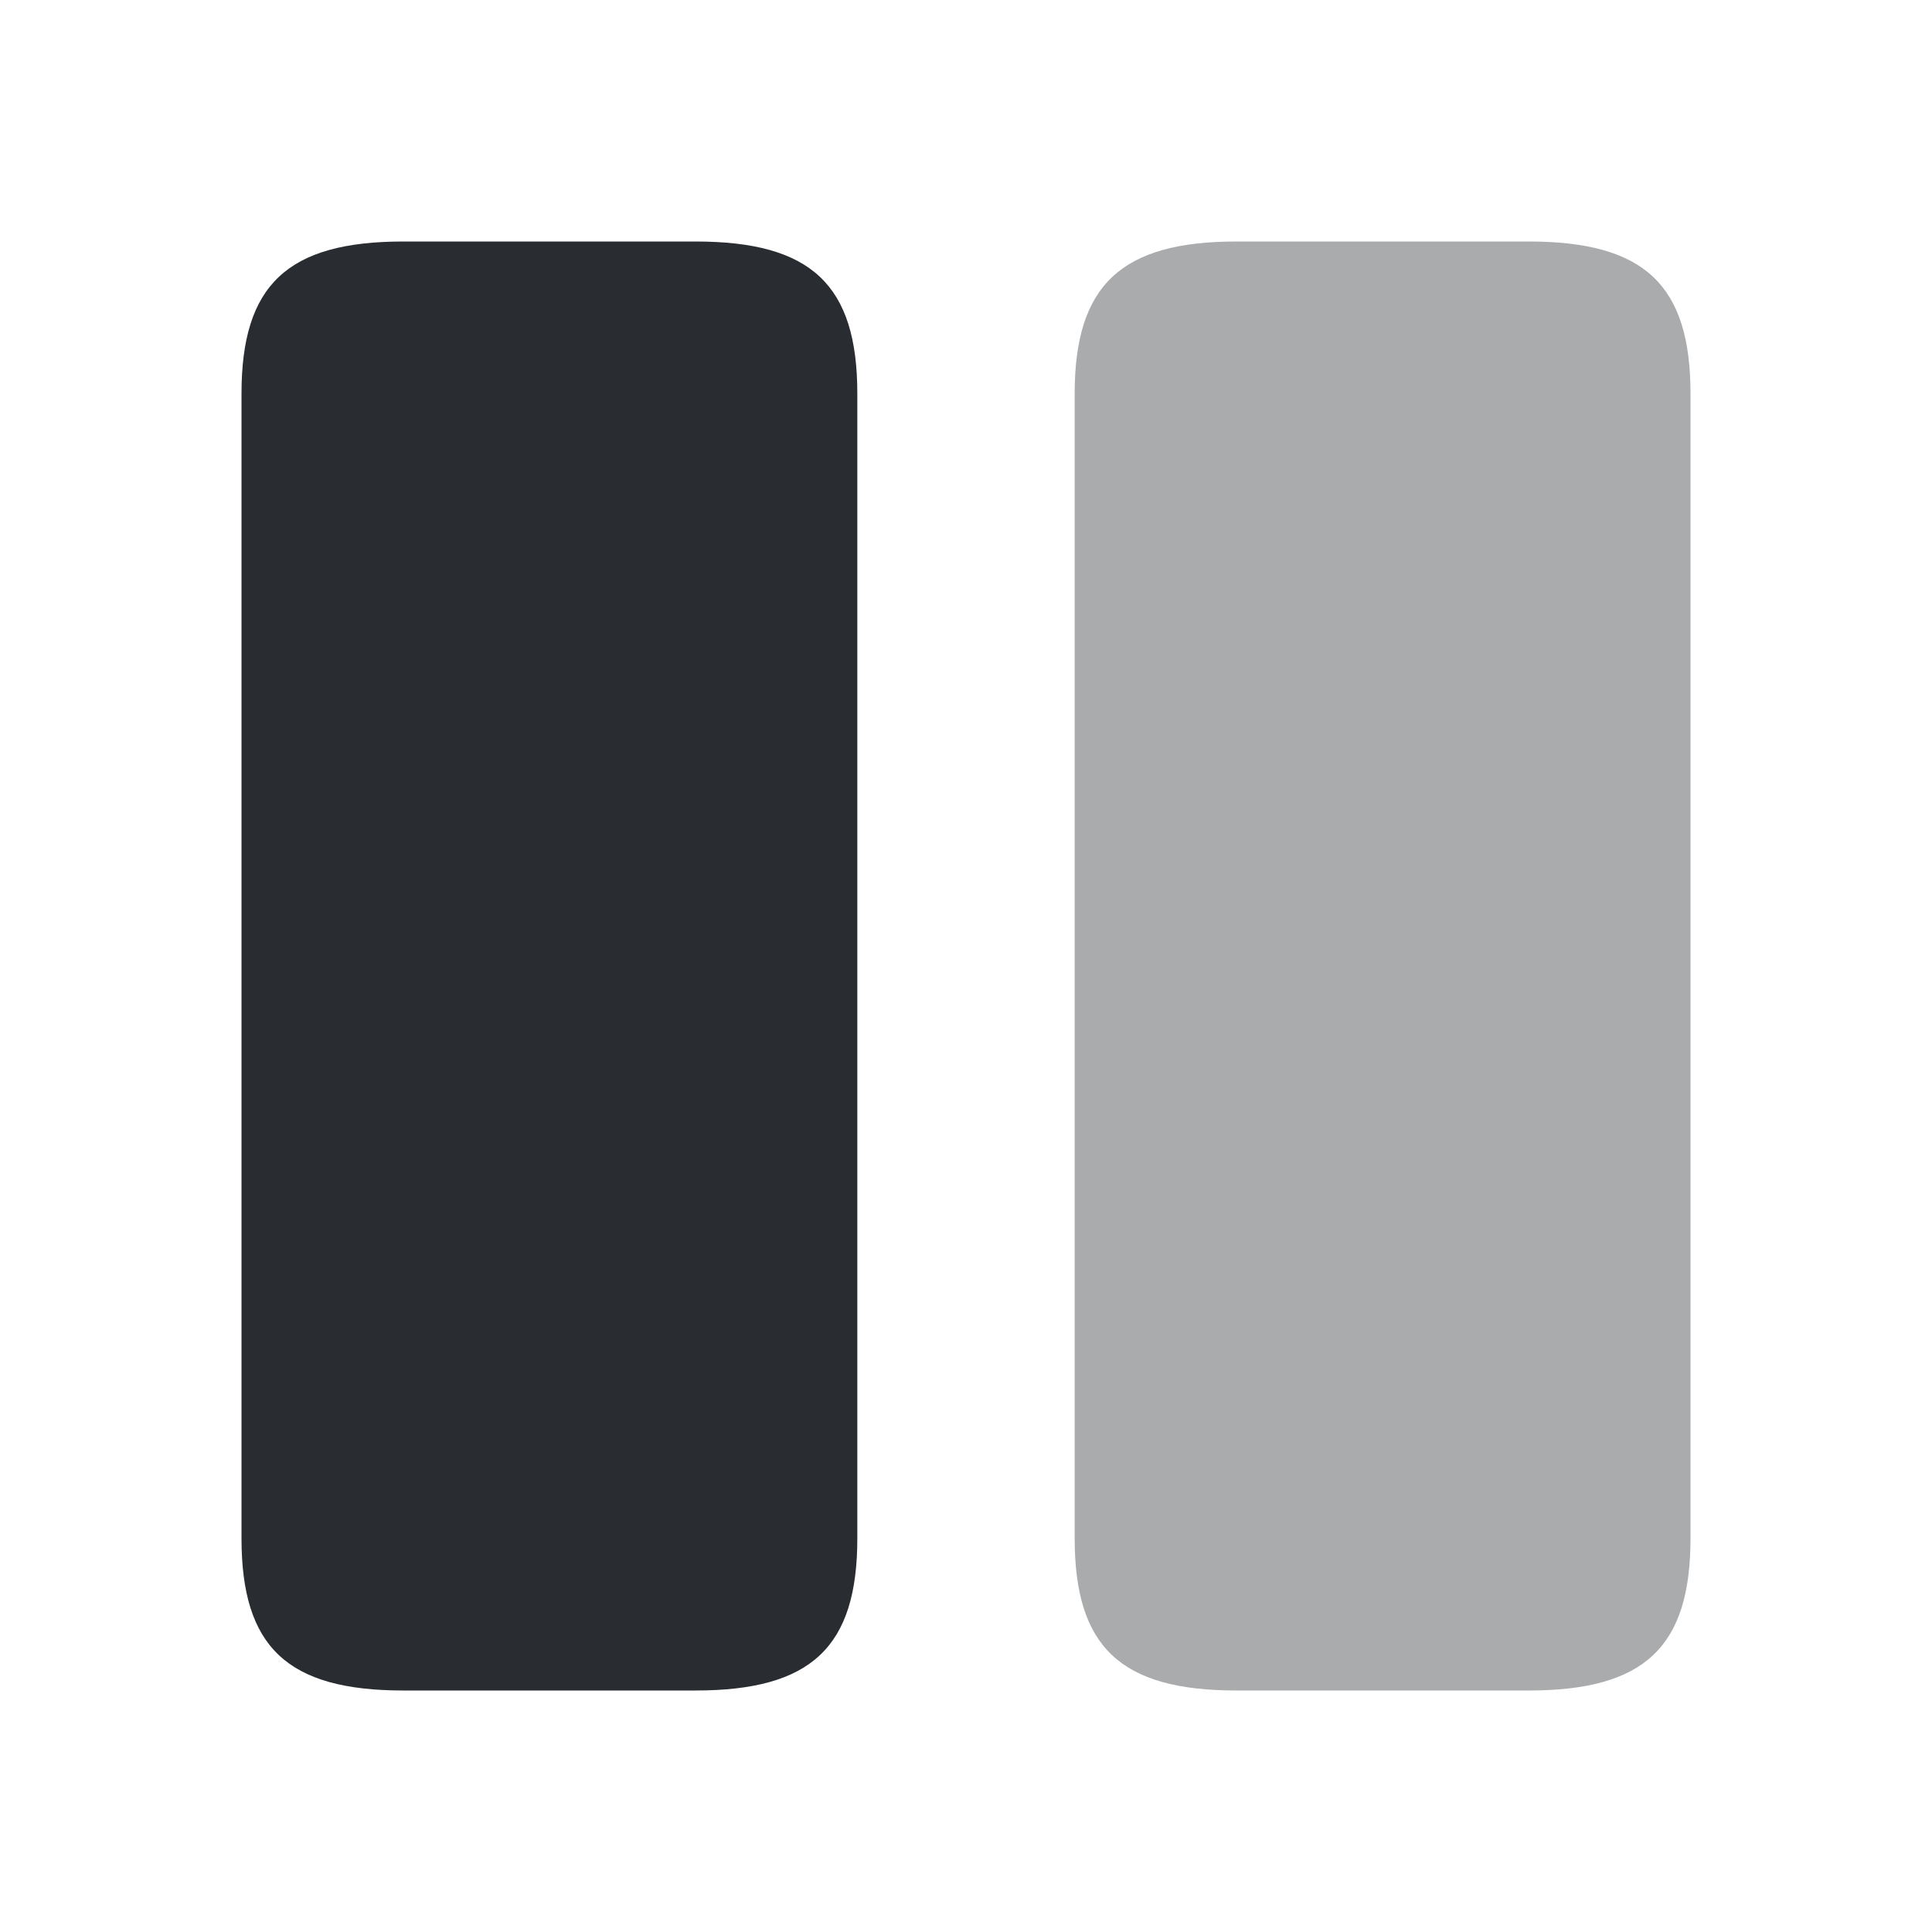
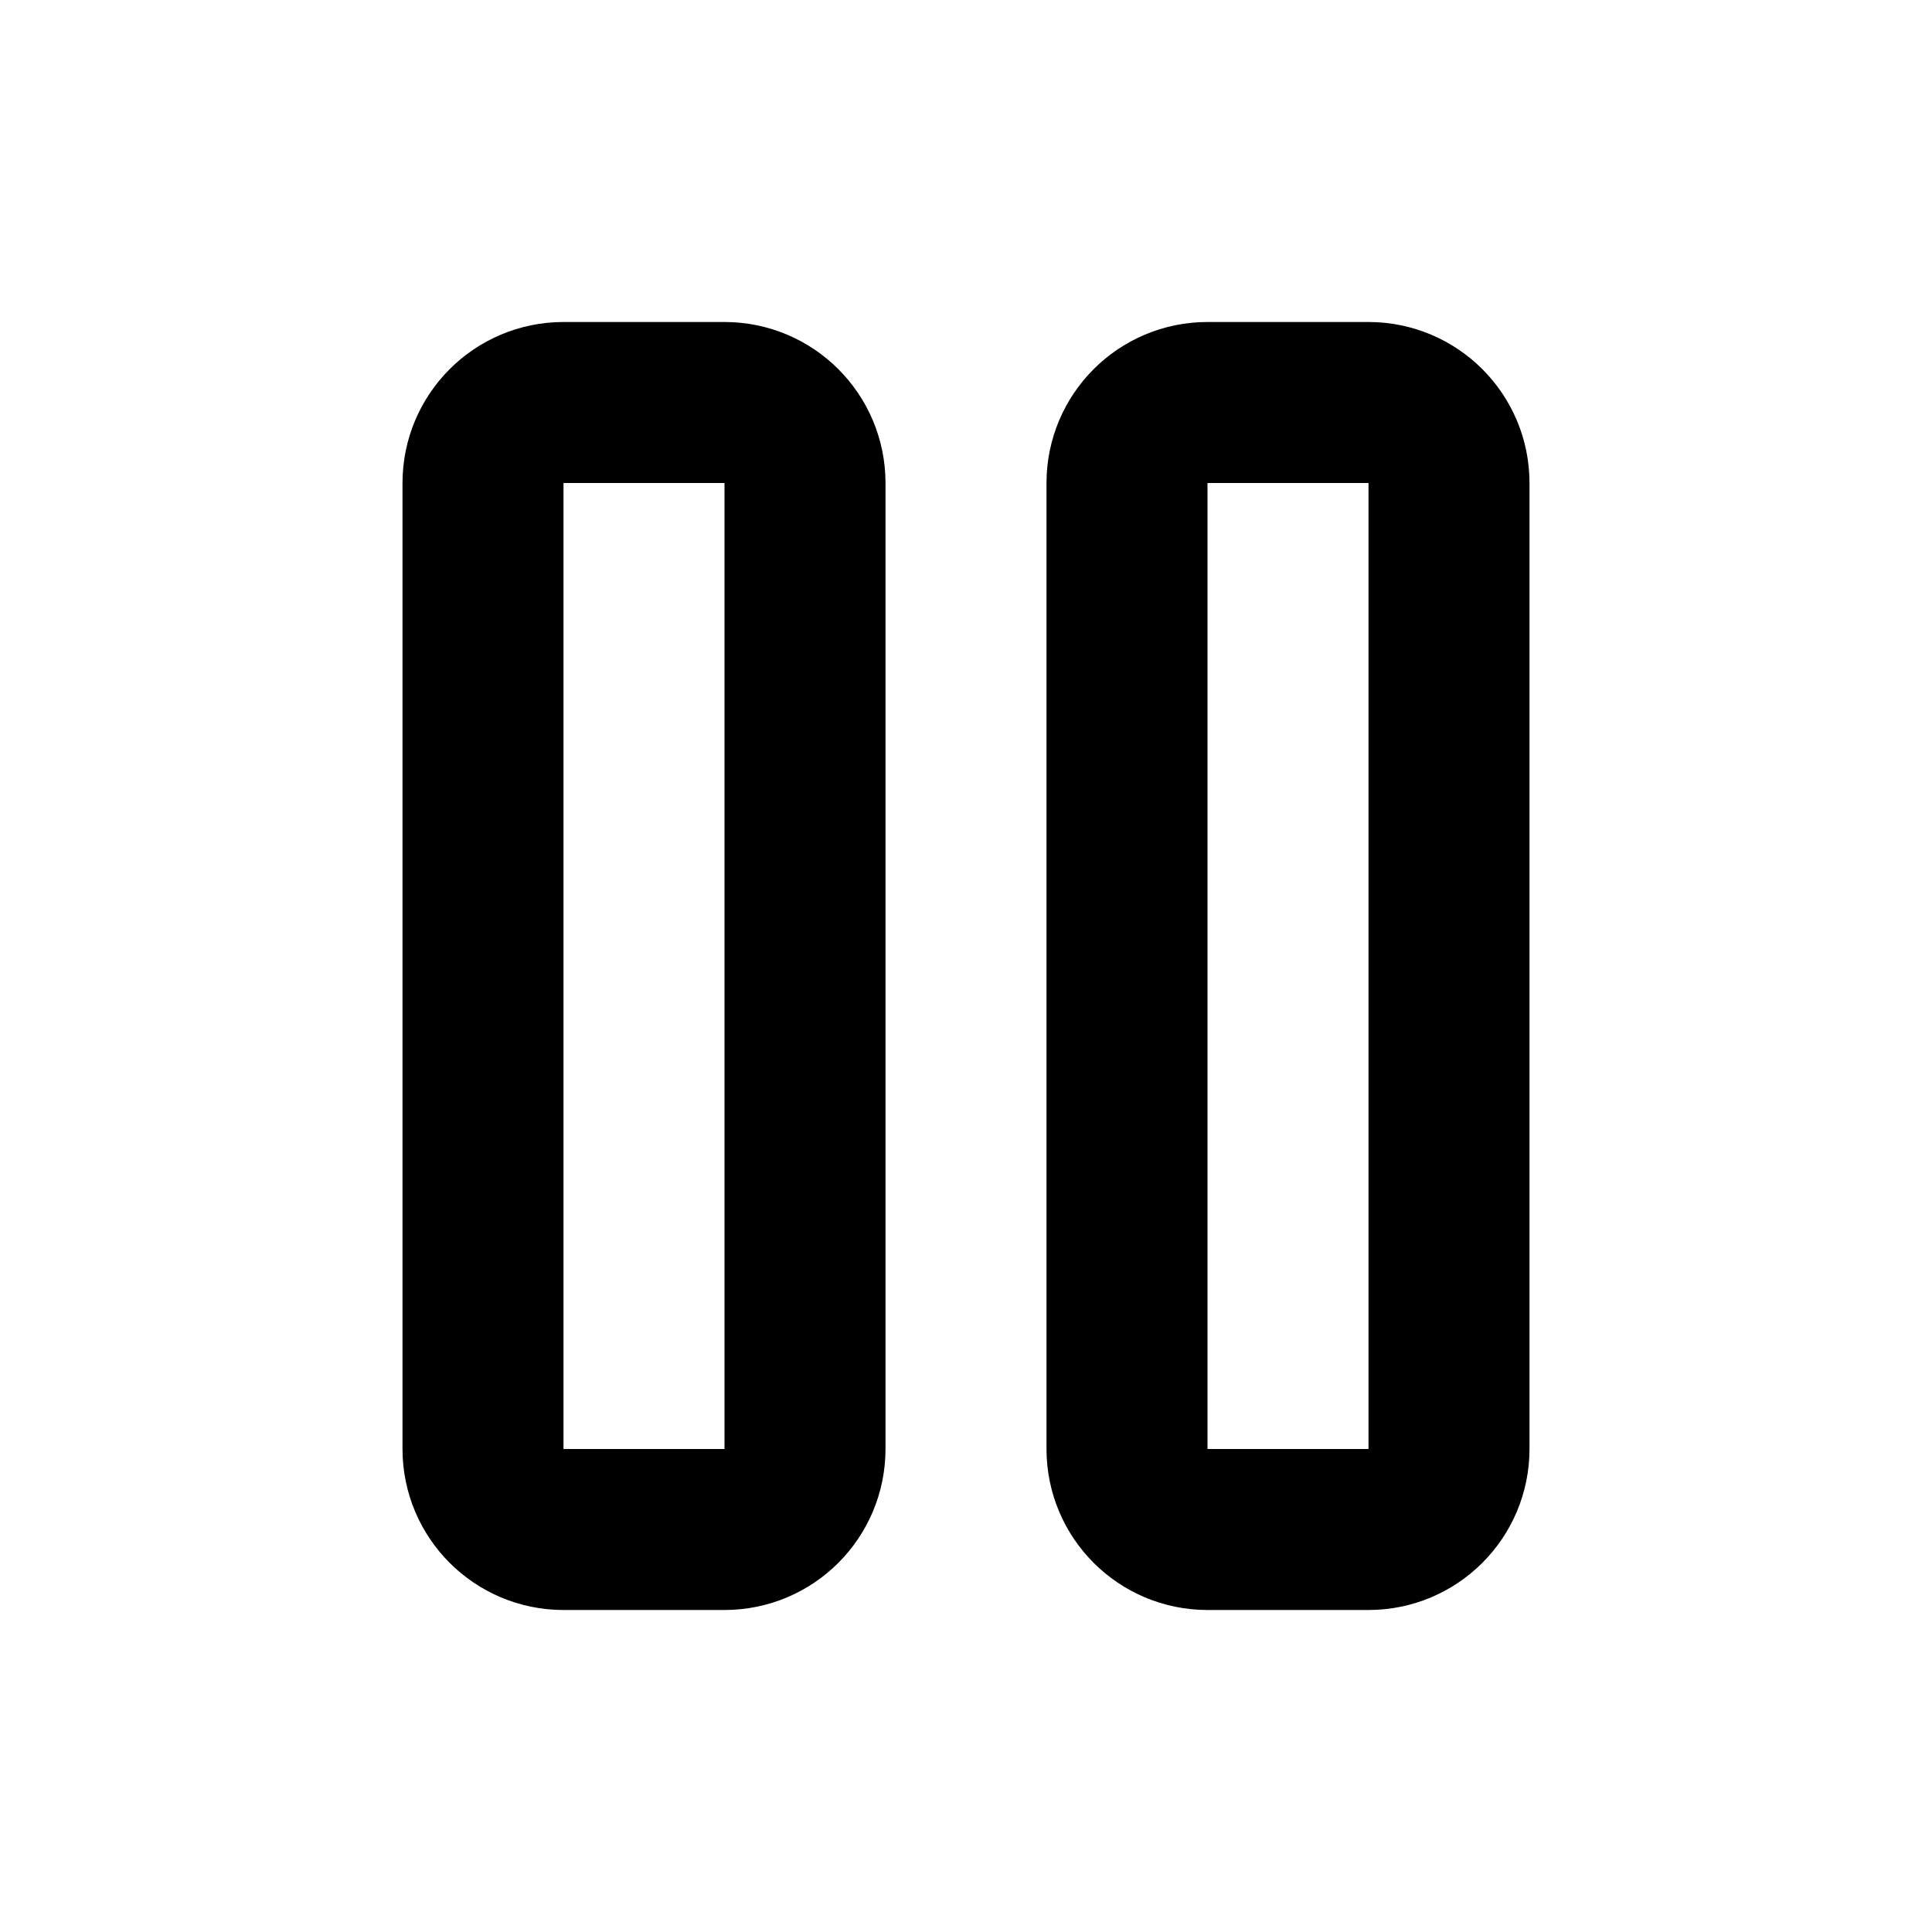
- <svg xmlns="http://www.w3.org/2000/svg" width="24" height="24" viewBox="0 0 24 24" fill="none">
-   <path d="M10.65 19.11V4.89C10.65 3.54 10.08 3 8.64 3H5.01C3.57 3 3 3.54 3 4.89V19.11C3 20.46 3.57 21 5.01 21H8.64C10.08 21 10.65 20.46 10.65 19.11Z" fill="#292D32" />
-   <path opacity="0.4" d="M21 19.11V4.89C21 3.54 20.43 3 18.99 3H15.36C13.93 3 13.35 3.54 13.35 4.89V19.11C13.35 20.46 13.92 21 15.36 21H18.99C20.43 21 21 20.46 21 19.11Z" fill="#292D32" />
+ <svg xmlns="http://www.w3.org/2000/svg" class="icon icon-tabler icon-tabler-player-pause" width="24" height="24" viewBox="0 0 24 24" stroke-width="2" stroke="currentColor" fill="none" stroke-linecap="round" stroke-linejoin="round">
+   <path stroke="none" d="M0 0h24v24H0z" fill="none" />
+   <path d="M6 5m0 1a1 1 0 0 1 1 -1h2a1 1 0 0 1 1 1v12a1 1 0 0 1 -1 1h-2a1 1 0 0 1 -1 -1z" />
+   <path d="M14 5m0 1a1 1 0 0 1 1 -1h2a1 1 0 0 1 1 1v12a1 1 0 0 1 -1 1h-2a1 1 0 0 1 -1 -1z" />
</svg>
